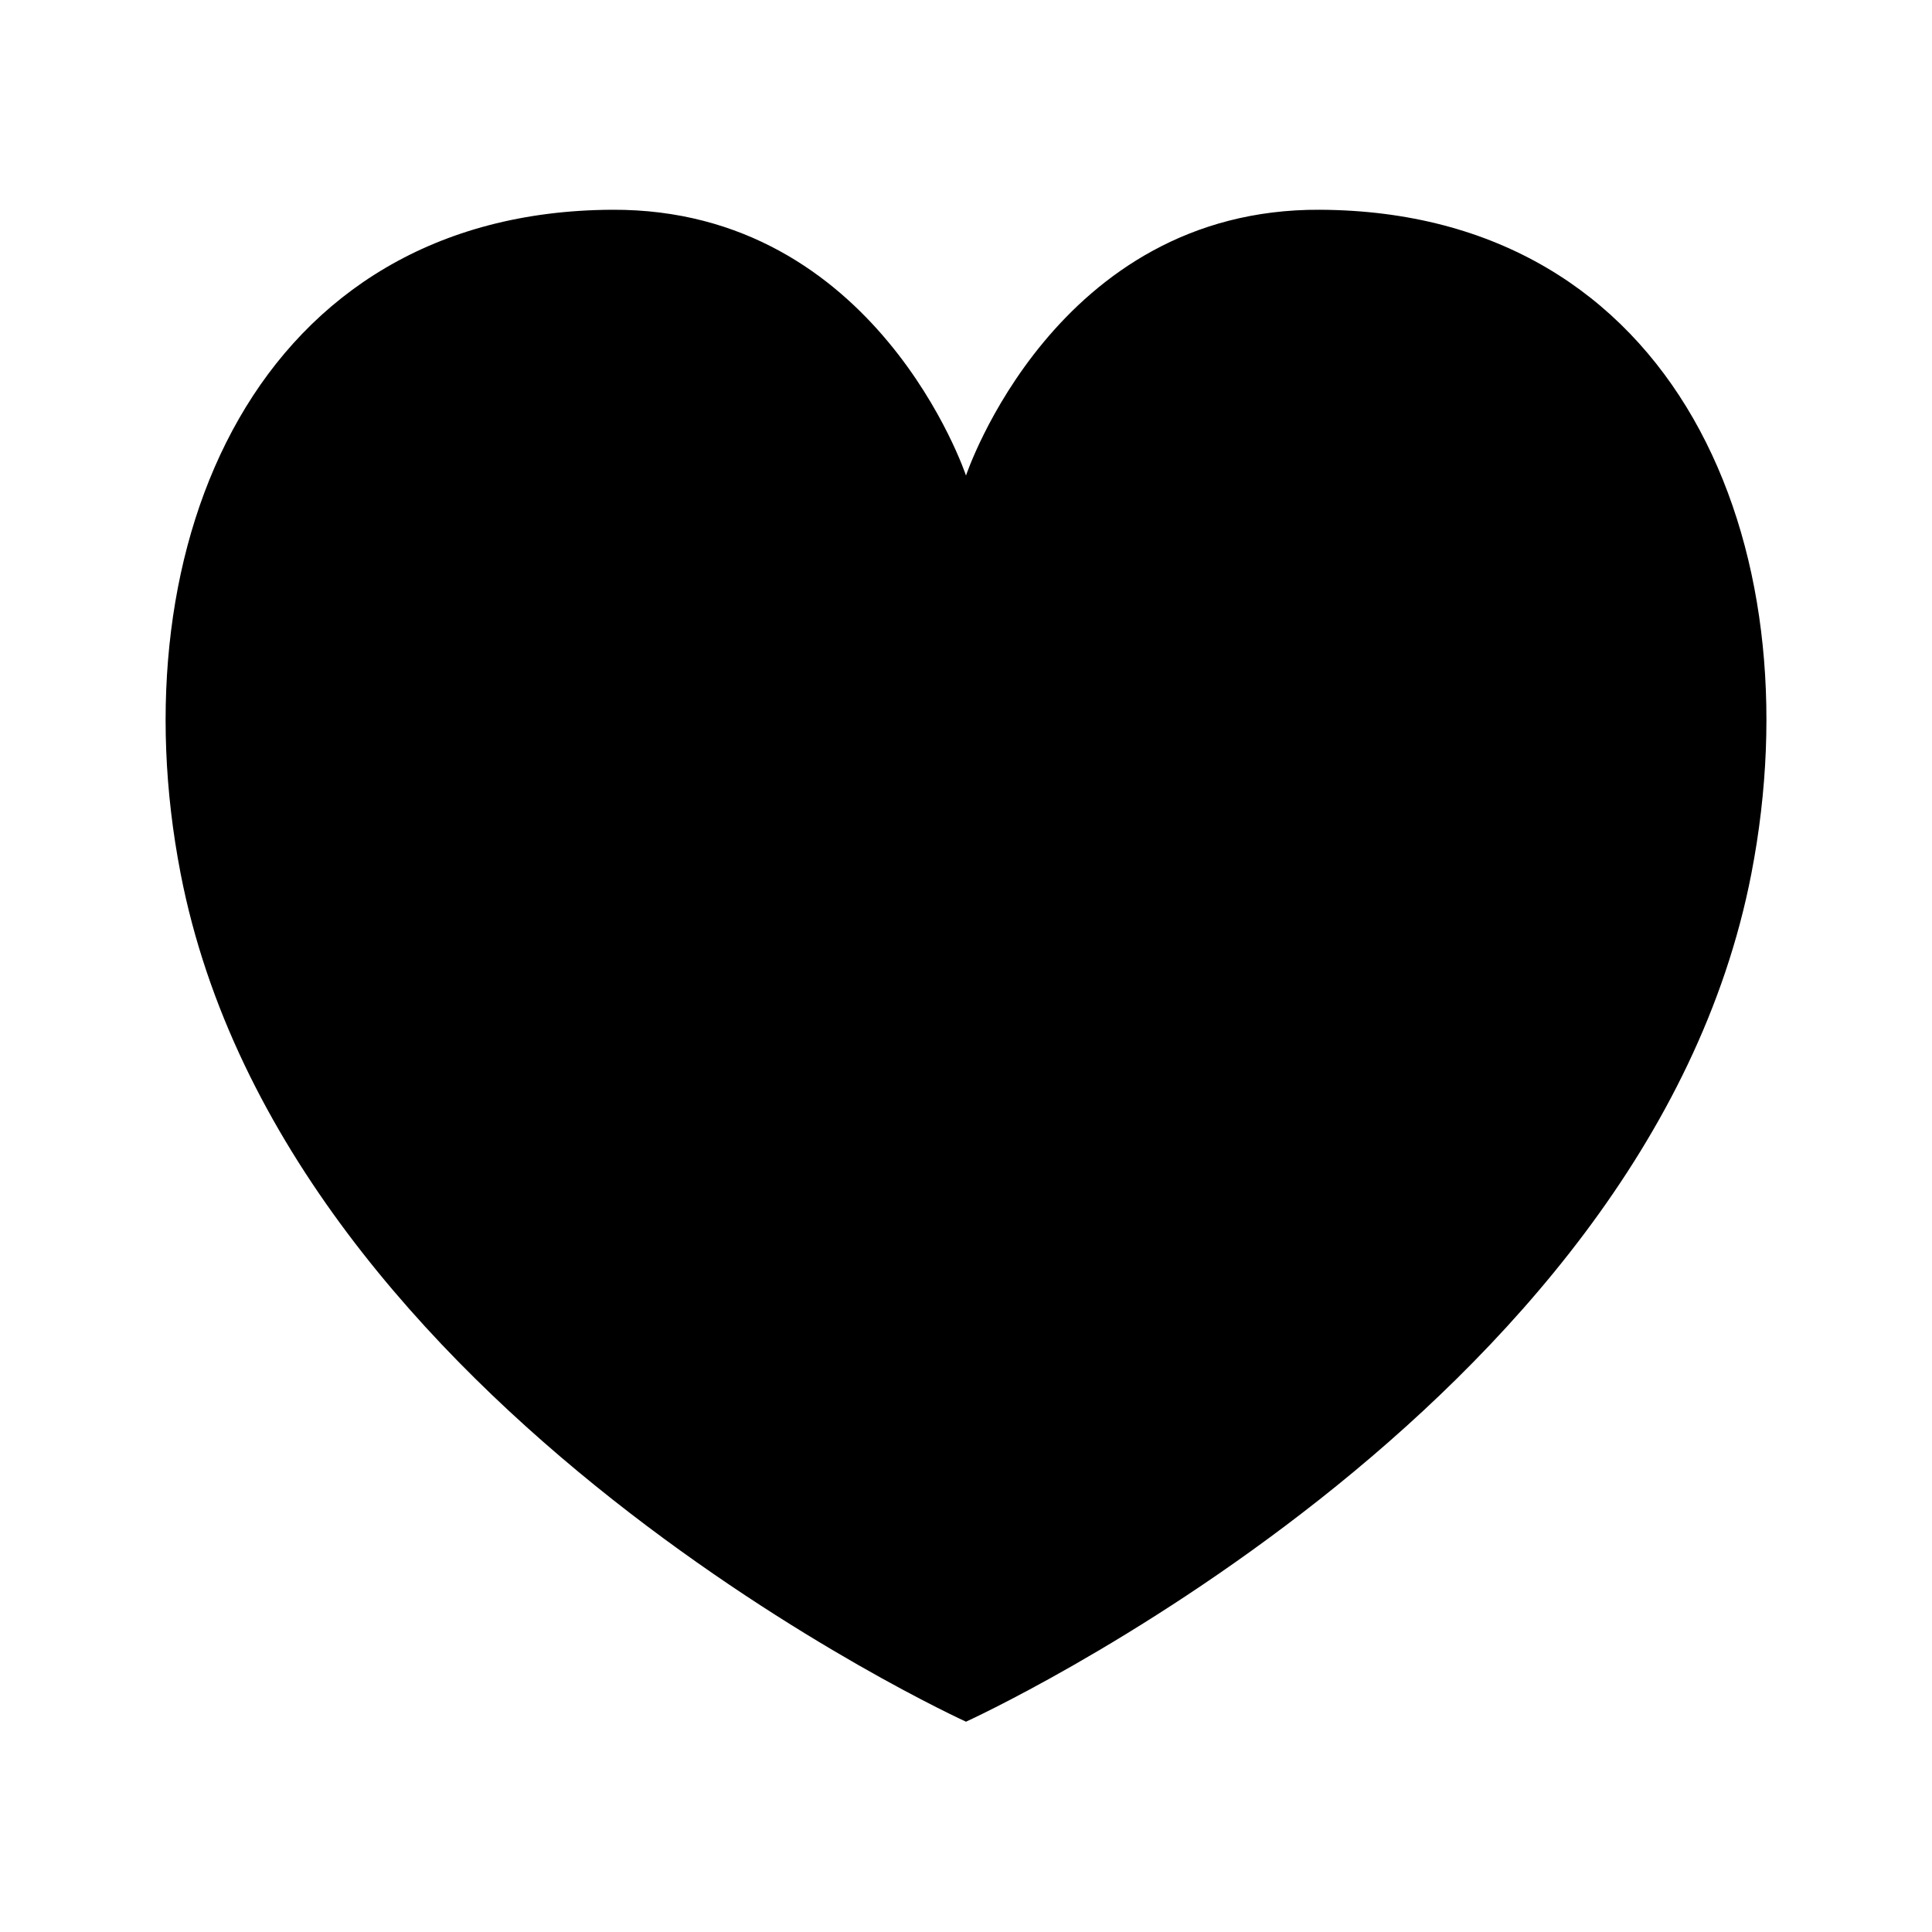
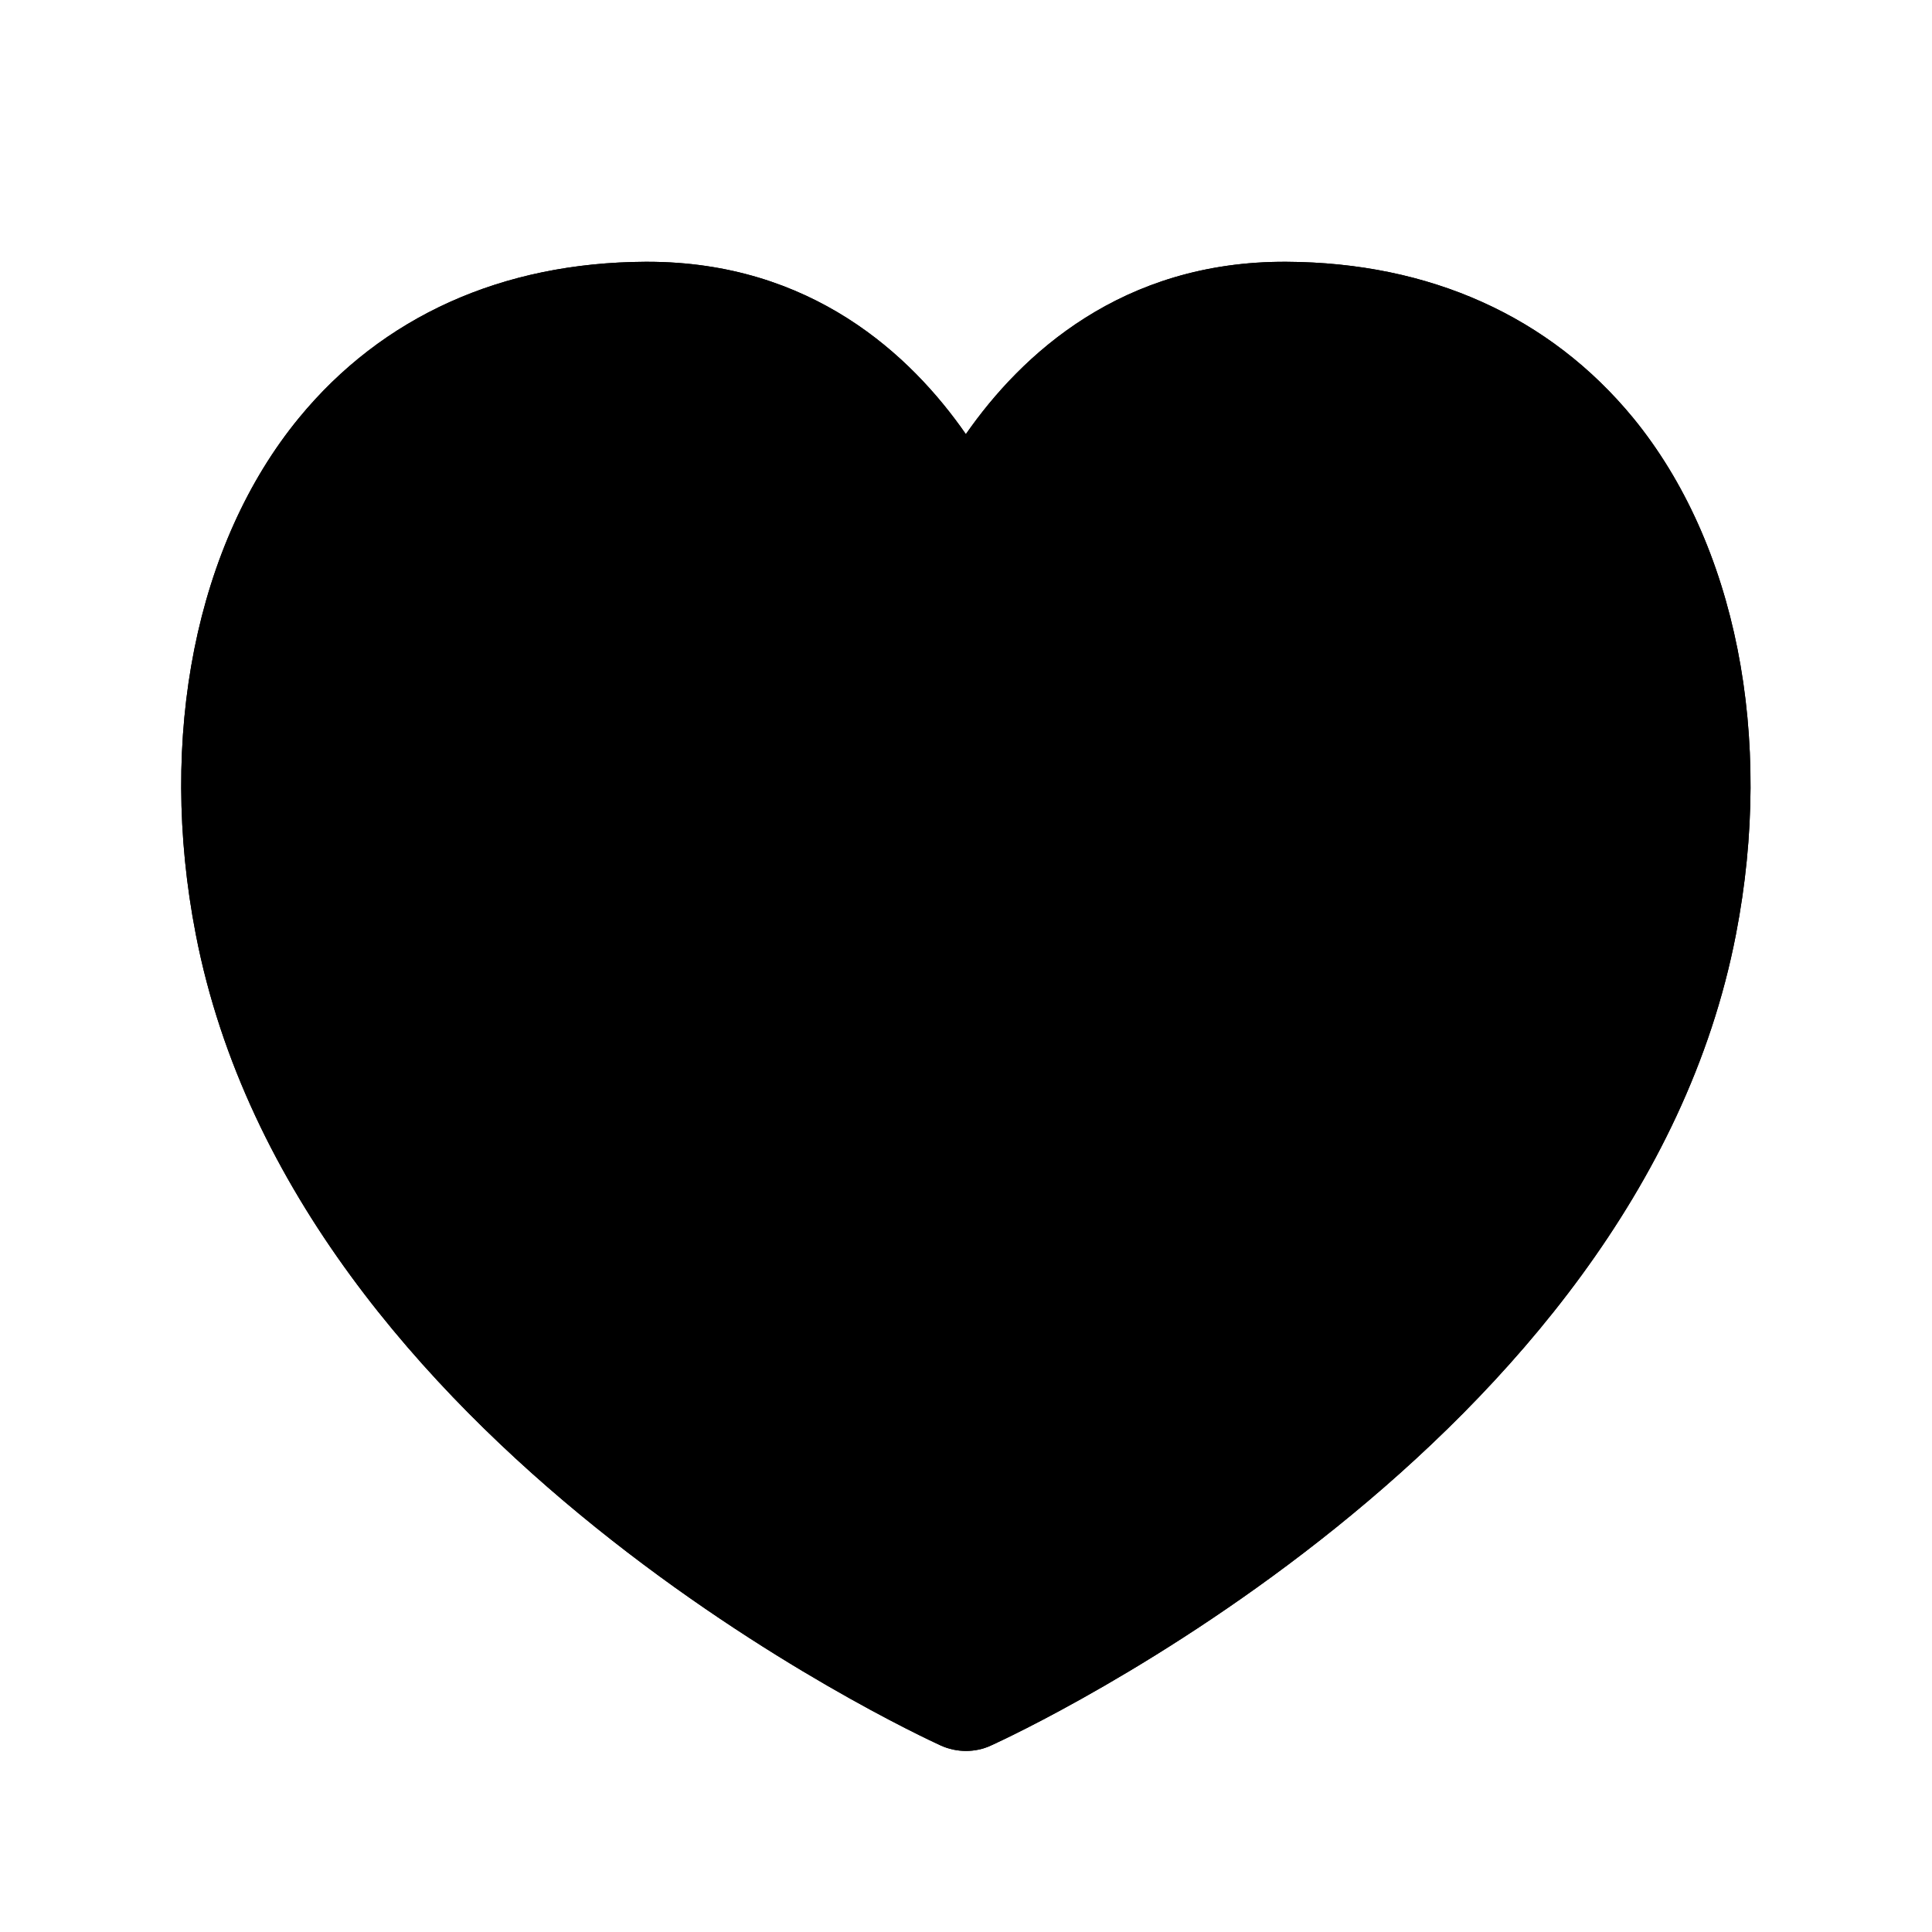
<svg xmlns="http://www.w3.org/2000/svg" width="14" height="14" viewBox="0 0 14 14" fill="none">
-   <path d="M12.691 6.331C11.935 10.23 7 12.476 7 12.476C7 12.476 2.066 10.23 1.309 6.331C0.845 3.939 1.859 1.532 4.436 1.52C6.356 1.511 7 3.446 7 3.446C7 3.446 7.645 1.51 9.564 1.52C12.147 1.532 13.155 3.939 12.691 6.331Z" fill="currentColor" />
+   <path d="M7 12.688C6.938 12.688 6.876 12.675 6.818 12.649C6.628 12.562 2.138 10.48 1.419 6.772C1.14 5.338 1.42 3.938 2.166 3.029C2.77 2.293 3.638 1.902 4.676 1.897C4.682 1.897 4.687 1.897 4.692 1.897C5.877 1.897 6.6 2.571 6.999 3.146C7.401 2.569 8.129 1.891 9.322 1.897C10.362 1.902 11.23 2.293 11.835 3.029C12.579 3.938 12.858 5.337 12.579 6.773C11.861 10.48 7.371 12.563 7.18 12.649C7.124 12.675 7.062 12.688 7 12.688ZM4.691 2.771C4.688 2.771 4.685 2.771 4.681 2.771C3.901 2.774 3.282 3.048 2.843 3.584C2.26 4.294 2.049 5.423 2.278 6.605C2.835 9.478 6.179 11.344 7 11.763C7.821 11.344 11.165 9.478 11.721 6.605C11.951 5.423 11.741 4.293 11.159 3.584C10.719 3.049 10.101 2.776 9.319 2.772C9.315 2.772 9.312 2.772 9.309 2.772C7.925 2.772 7.435 4.158 7.415 4.217C7.354 4.394 7.187 4.514 7 4.514H6.998C6.811 4.513 6.644 4.394 6.585 4.216C6.565 4.158 6.074 2.771 4.691 2.771Z" fill="currentColor" />
+   <path d="M12.151 6.688C11.466 10.217 7 12.25 7 12.25C7 12.25 2.533 10.217 1.848 6.688C1.428 4.523 2.346 2.345 4.679 2.334C6.417 2.326 7 4.077 7 4.077C7 4.077 7.583 2.325 9.32 2.334C11.658 2.345 12.571 4.524 12.151 6.688Z" fill="currentColor" />
+   <path d="M7 12.688C6.938 12.688 6.876 12.675 6.818 12.649C6.628 12.562 2.138 10.48 1.419 6.772C1.14 5.338 1.42 3.938 2.166 3.029C2.77 2.293 3.638 1.902 4.676 1.897C4.682 1.897 4.687 1.897 4.692 1.897C5.877 1.897 6.6 2.571 6.999 3.146C7.401 2.569 8.129 1.891 9.322 1.897C10.362 1.902 11.23 2.293 11.835 3.029C12.579 3.938 12.858 5.337 12.579 6.773C11.861 10.48 7.371 12.563 7.18 12.649C7.124 12.675 7.062 12.688 7 12.688ZM4.691 2.771C4.688 2.771 4.685 2.771 4.681 2.771C3.901 2.774 3.282 3.048 2.843 3.584C2.26 4.294 2.049 5.423 2.278 6.605C2.835 9.478 6.179 11.344 7 11.763C7.821 11.344 11.165 9.478 11.721 6.605C11.951 5.423 11.741 4.293 11.159 3.584C10.719 3.049 10.101 2.776 9.319 2.772C9.315 2.772 9.312 2.772 9.309 2.772C7.925 2.772 7.435 4.158 7.415 4.217C7.354 4.394 7.187 4.514 7 4.514C6.999 4.514 6.999 4.514 6.998 4.514C6.811 4.513 6.644 4.394 6.585 4.216C6.565 4.158 6.074 2.771 4.691 2.771Z" fill="currentColor" />
</svg>
